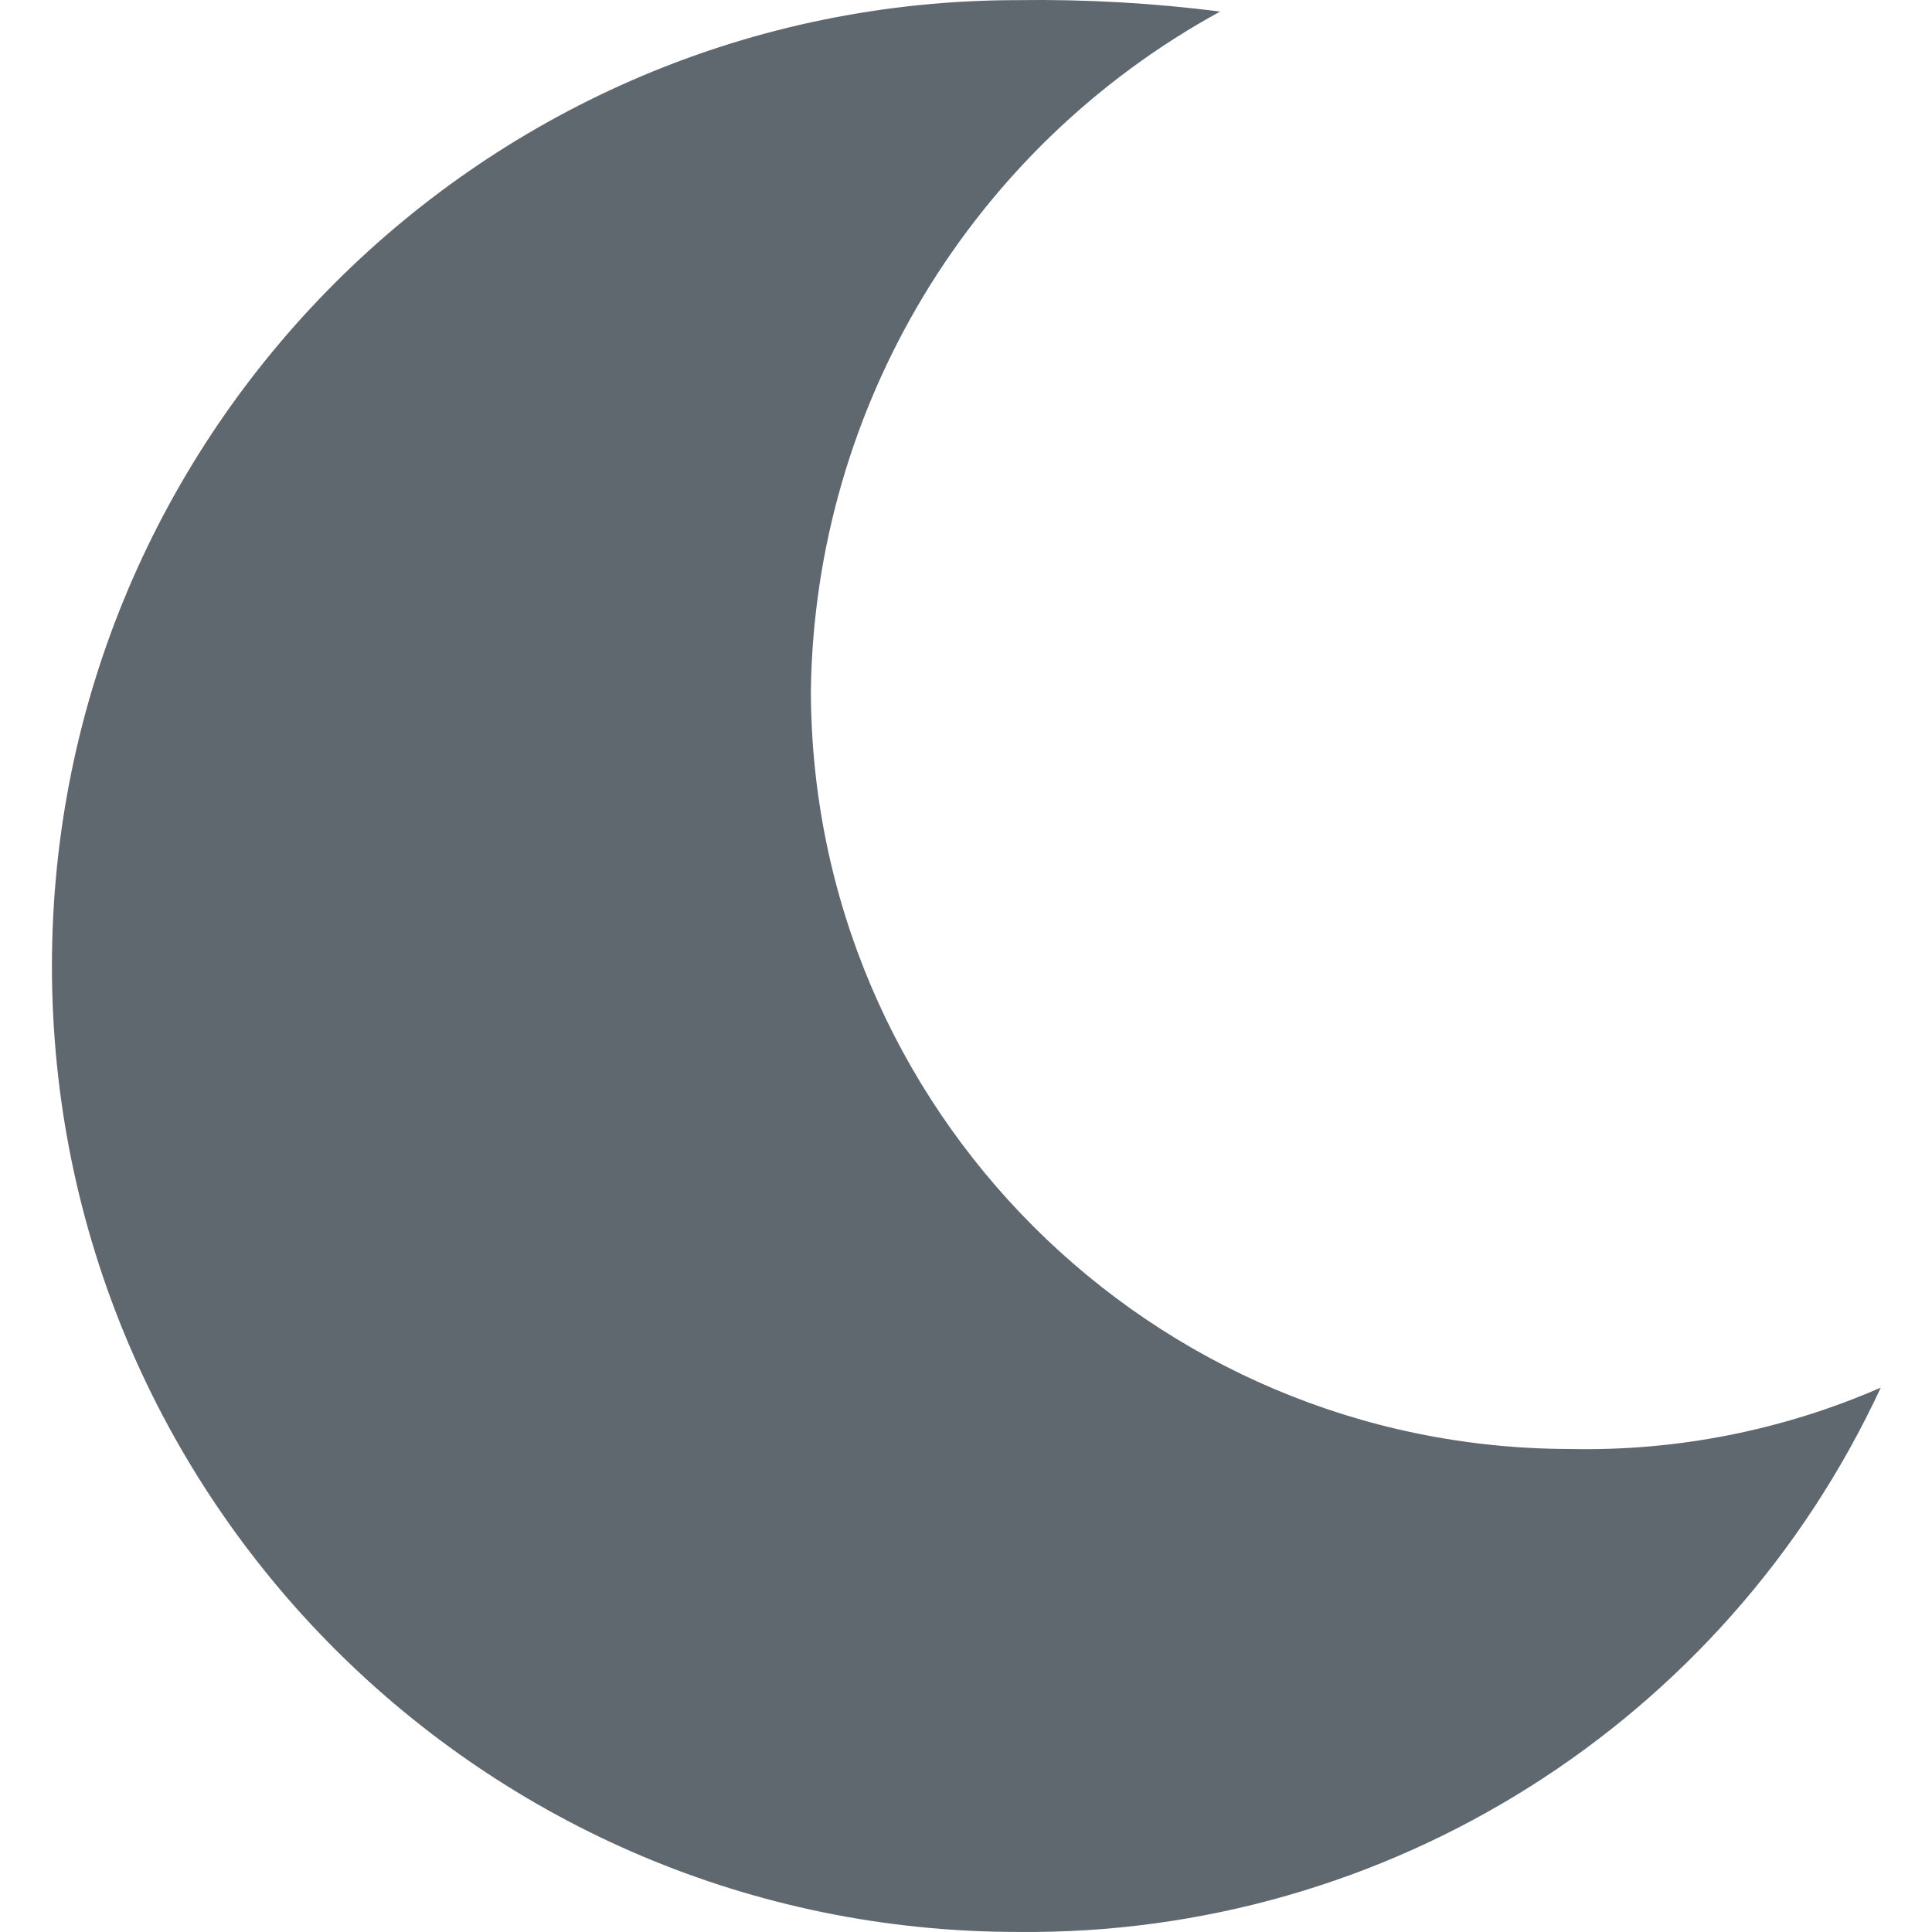
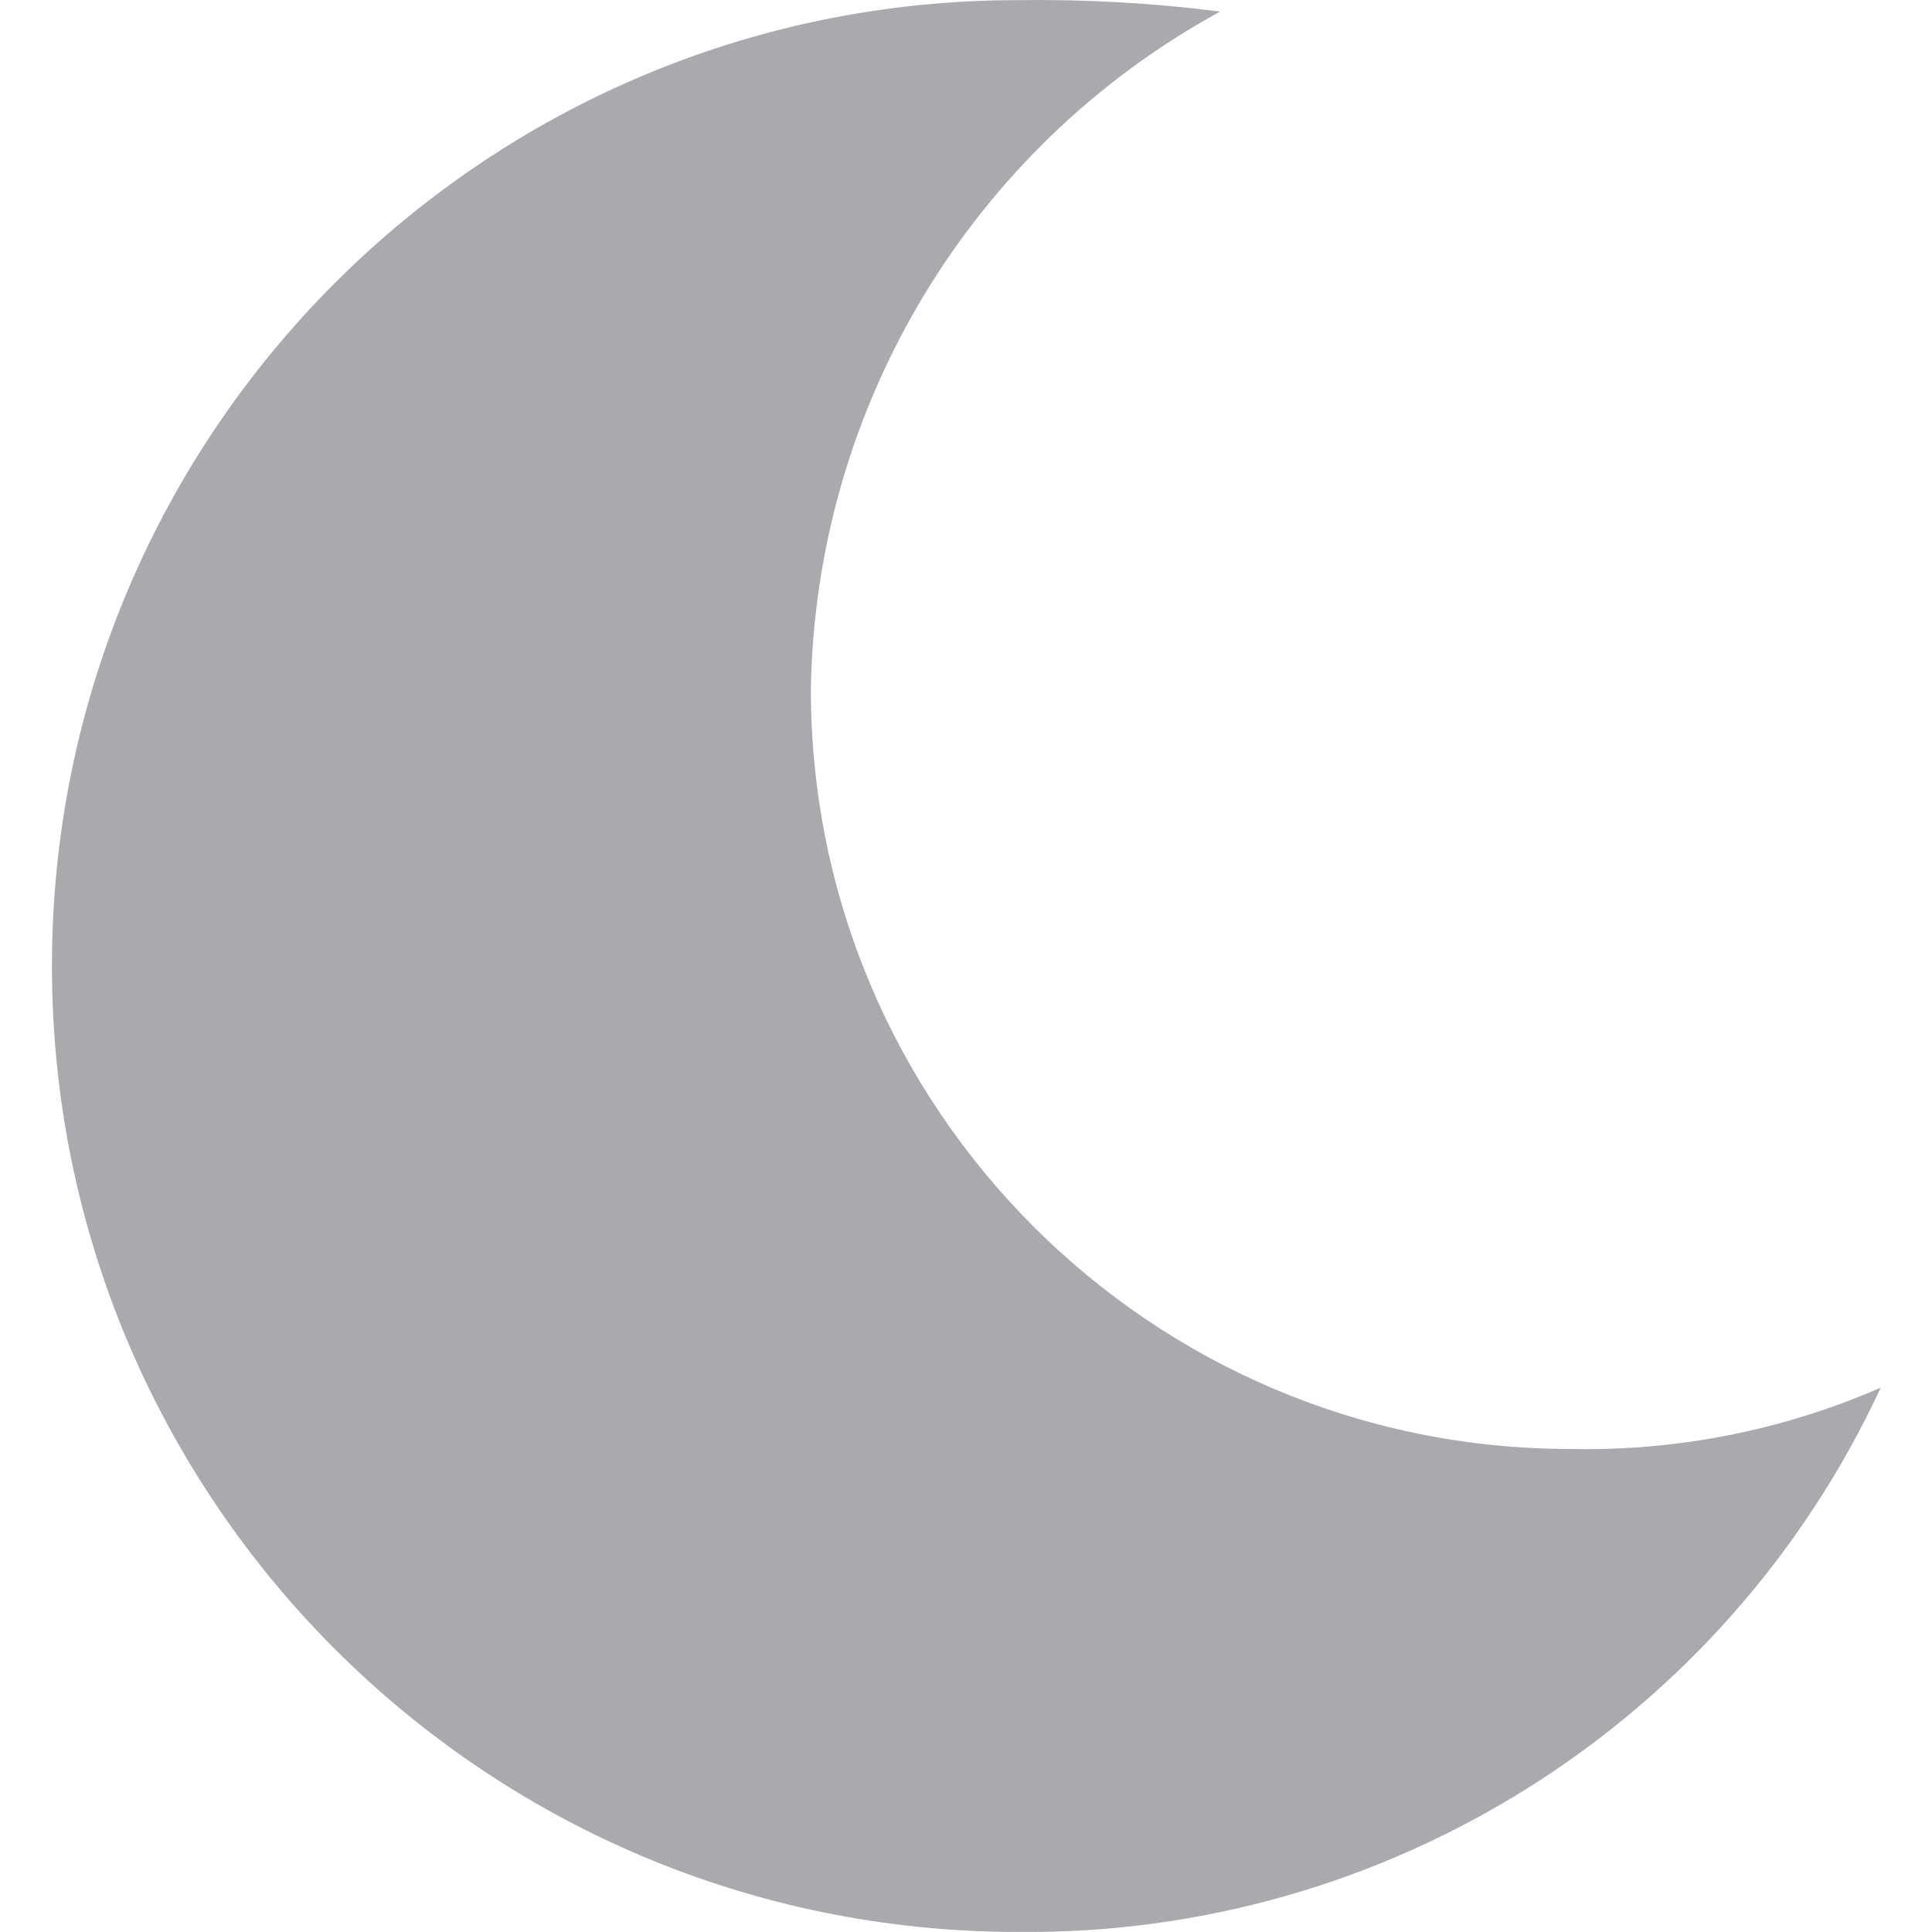
<svg xmlns="http://www.w3.org/2000/svg" version="1.1" width="512" height="512" x="0" y="0" viewBox="-12 0 448 448.045" style="enable-background:new 0 0 512 512" xml:space="preserve" class="">
  <g>
-     <path d="m224.023 448.031c85.715.902 164.012-48.488 200.117-126.23-22.723 9.914-47.332 14.77-72.117 14.23-97.156-.109-175.891-78.844-176-176 .973-65.719 37.234-125.832 94.91-157.352-15.555-1.98-31.23-2.867-46.91-2.648-123.715 0-224 100.289-224 224 0 123.715 100.285 224 224 224zm0 0" fill="#5f676f" data-original="#000000" style="" class="" />
+     <path d="m224.023 448.031c85.715.902 164.012-48.488 200.117-126.23-22.723 9.914-47.332 14.77-72.117 14.23-97.156-.109-175.891-78.844-176-176 .973-65.719 37.234-125.832 94.91-157.352-15.555-1.98-31.23-2.867-46.91-2.648-123.715 0-224 100.289-224 224 0 123.715 100.285 224 224 224zm0 0" fill="#a8aaae" data-original="#000000" style="" class="" />
  </g>
</svg>
